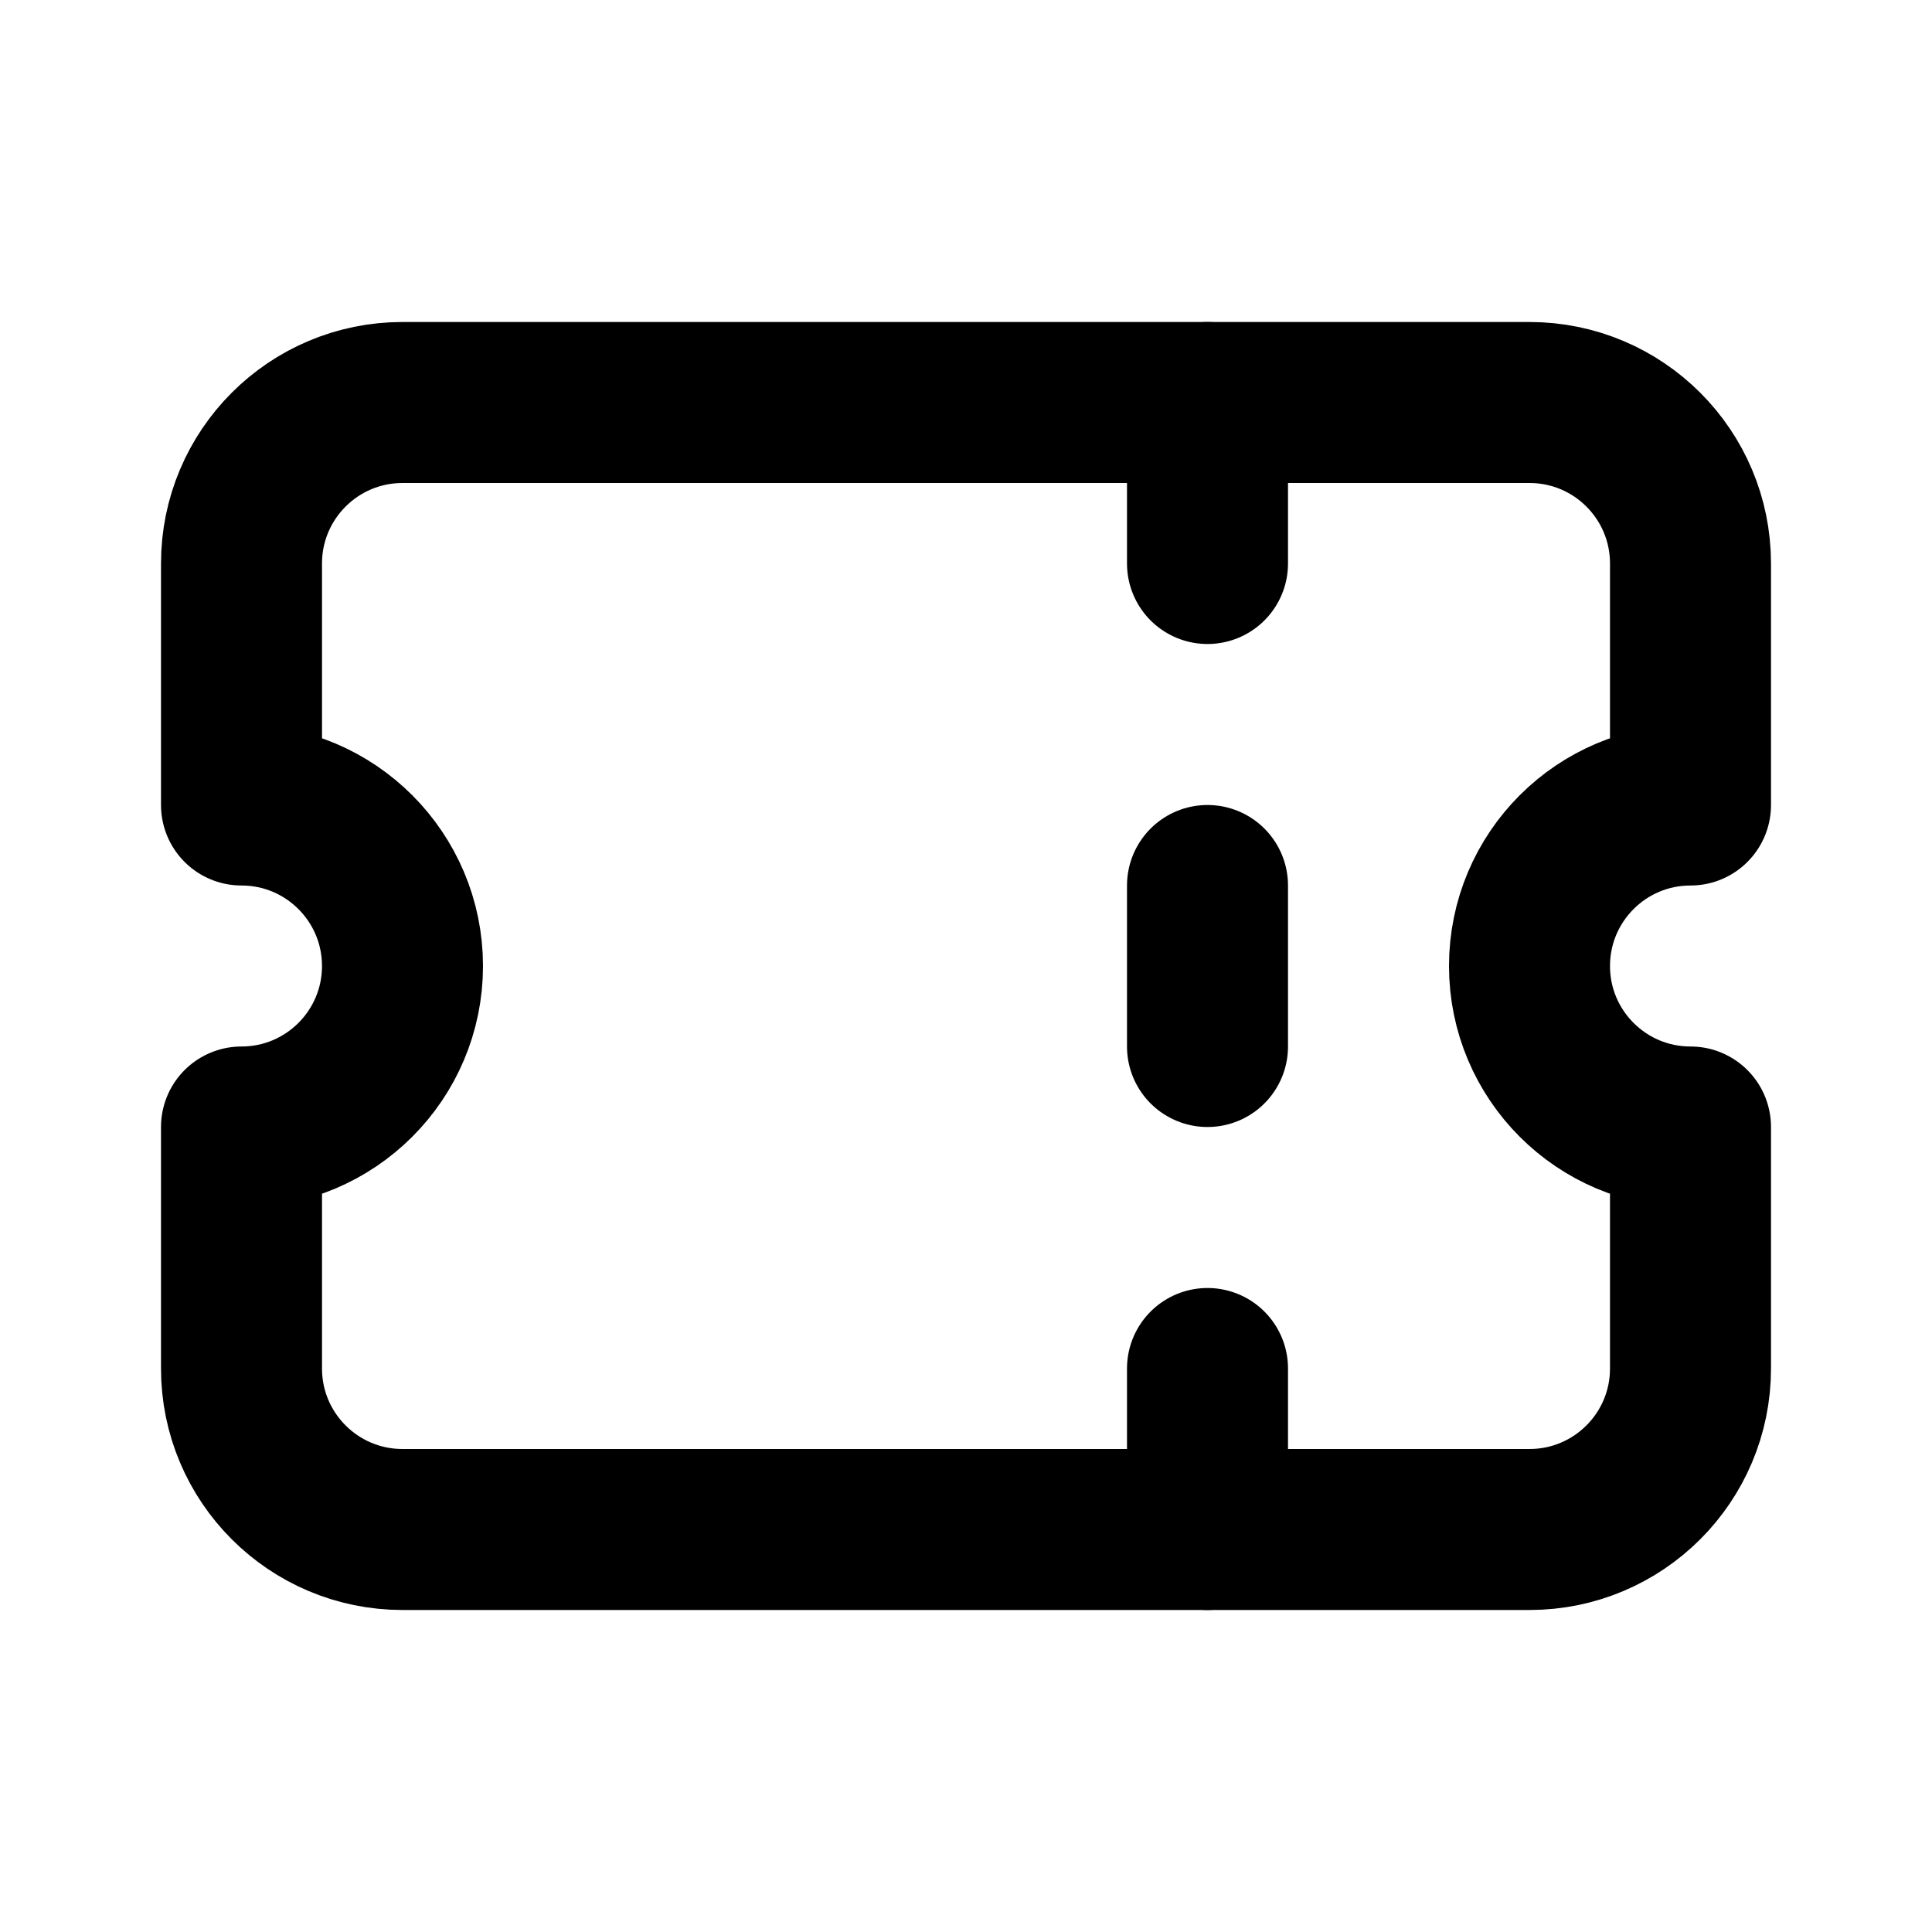
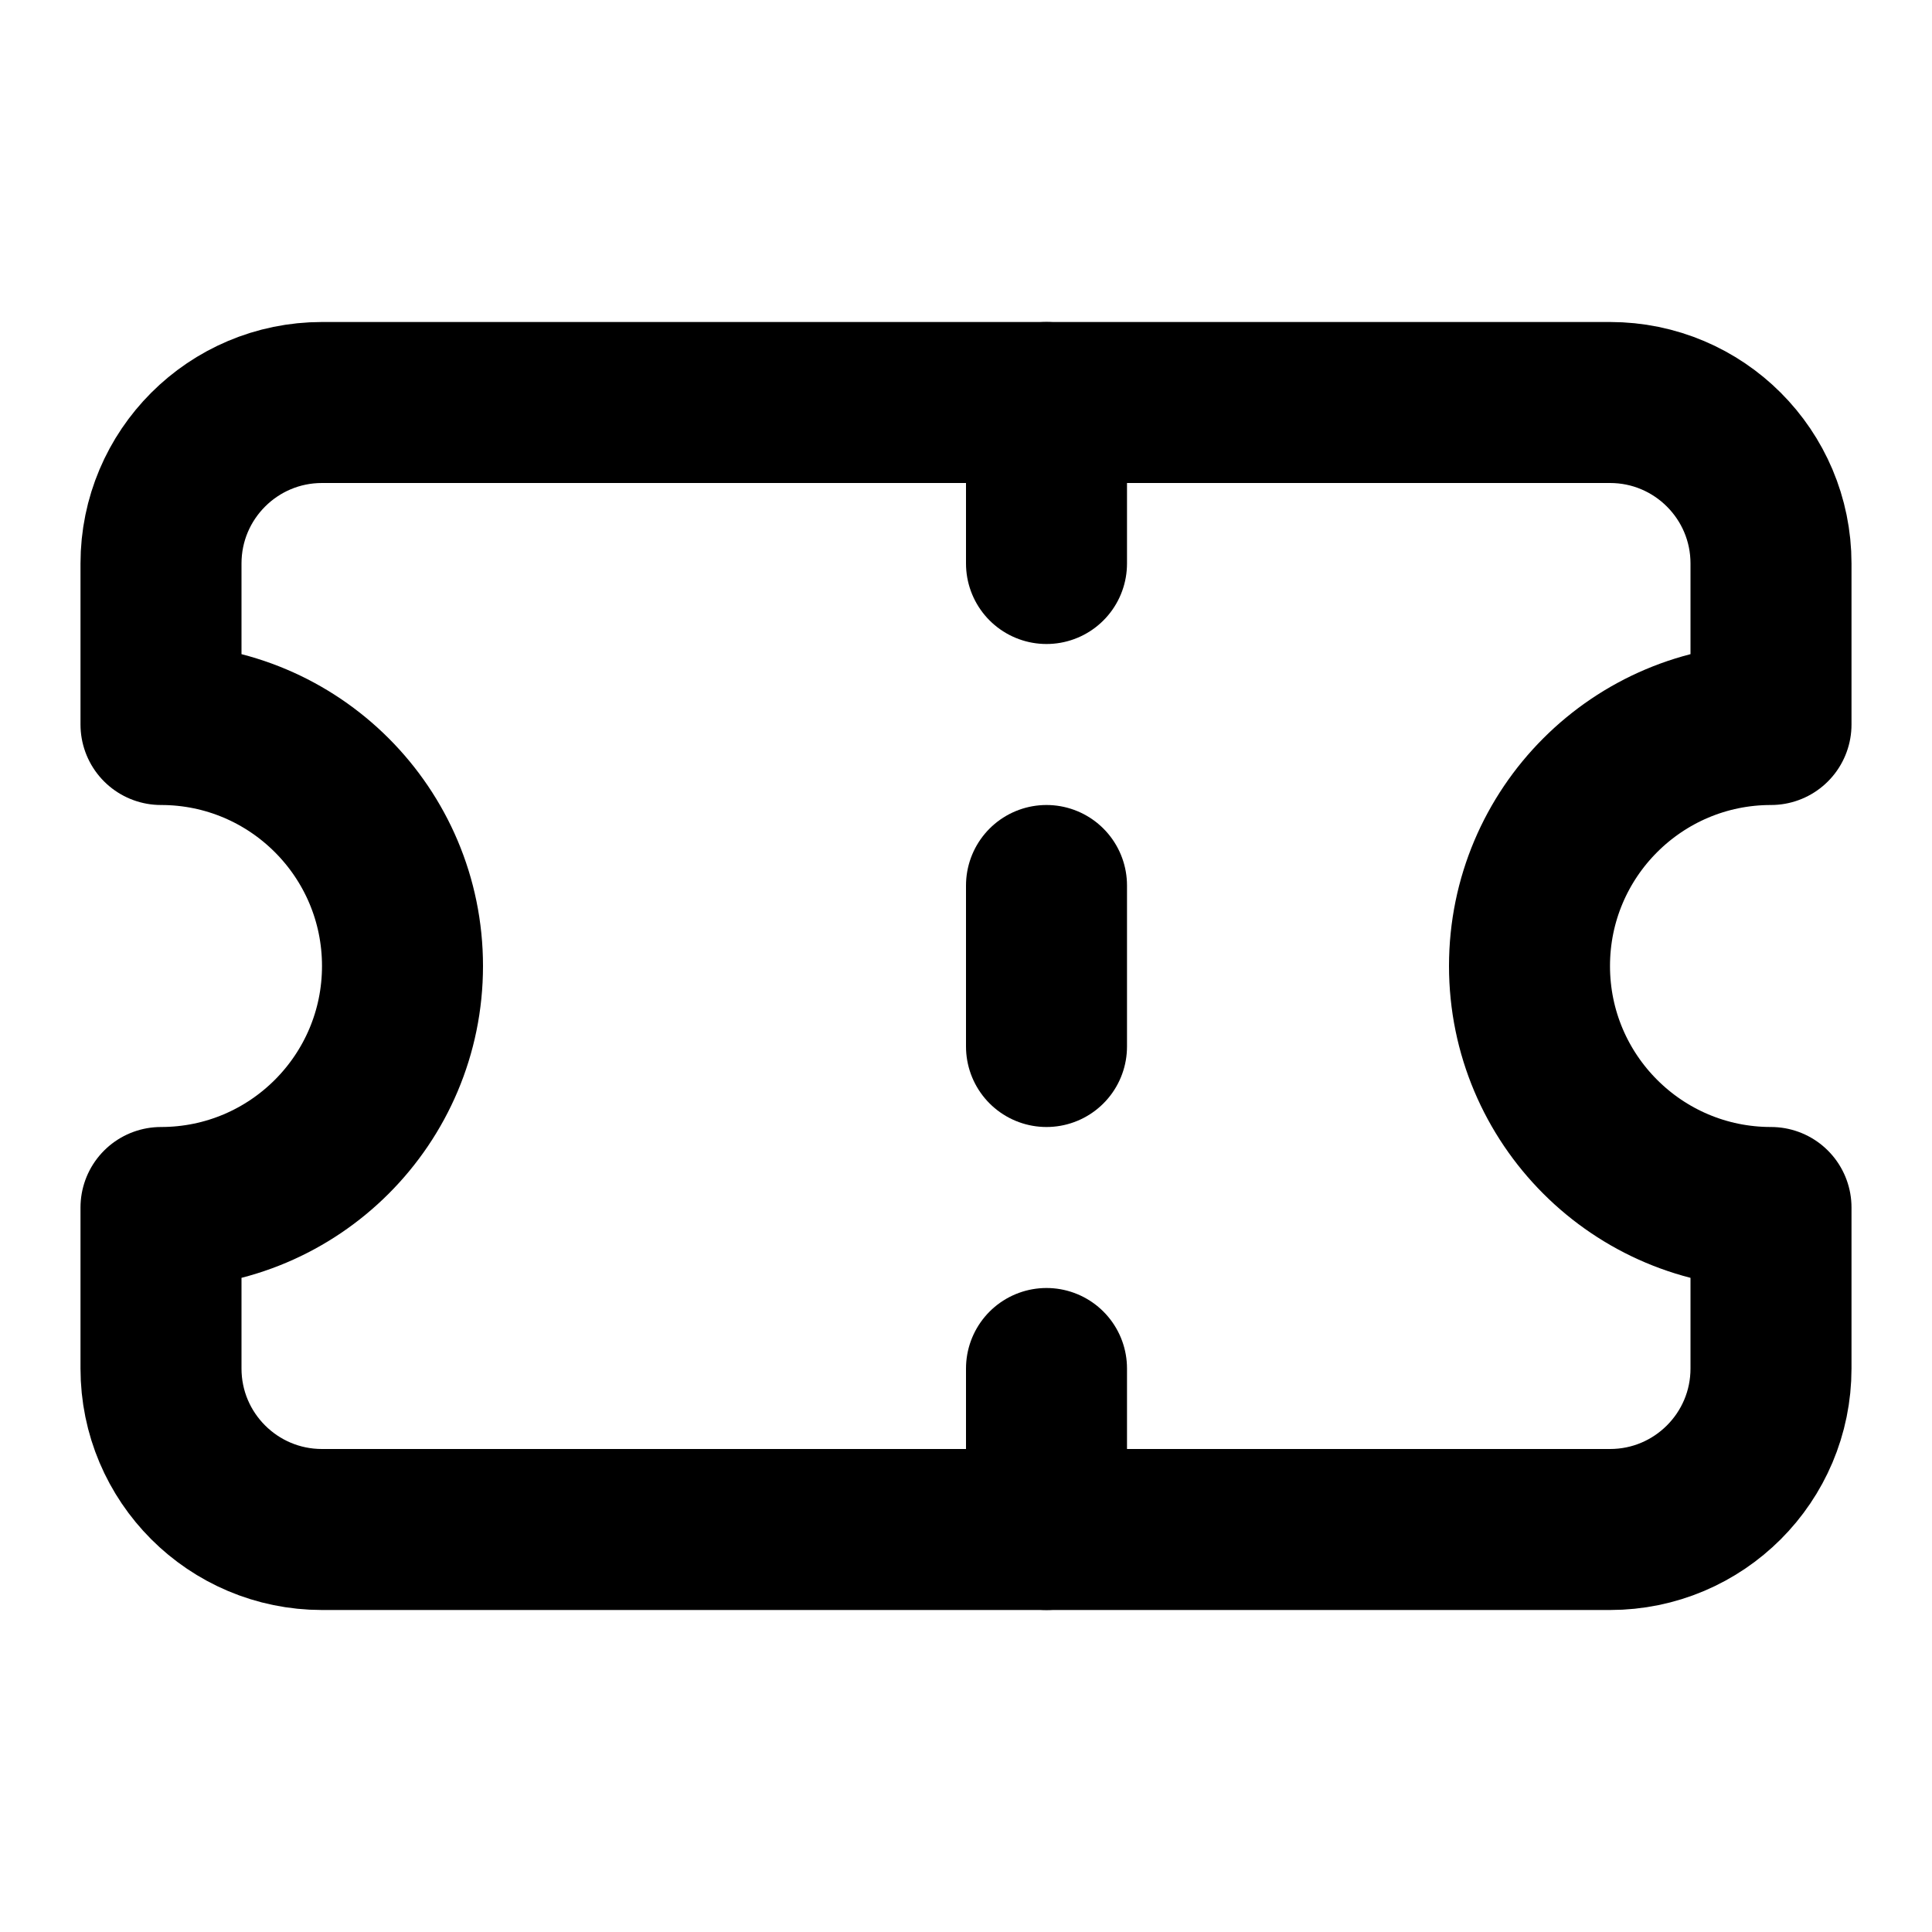
<svg xmlns="http://www.w3.org/2000/svg" width="24" height="24" viewBox="0 0 24 24" fill="none" stroke="currentColor" stroke-width="2" stroke-linecap="round" stroke-linejoin="round">
-   <path d="M15 5l0 2" />
-   <path d="M15 11l0 2" />
-   <path d="M15 17l0 2" />
-   <path d="M5 5h14a2 2 0 0 1 2 2v3a2 2 0 0 0 0 4v3a2 2 0 0 1 -2 2h-14a2 2 0 0 1 -2 -2v-3a2 2 0 0 0 0 -4v-3a2 2 0 0 1 2 -2" />
+   <path d="M2 9a3 3 0 0 1 0 6v2a2 2 0 0 0 2 2h16a2 2 0 0 0 2-2v-2a3 3 0 0 1 0-6V7a2 2 0 0 0-2-2H4a2 2 0 0 0-2 2Z" />
+   <path d="M13 5v2" />
+   <path d="M13 17v2" />
+   <path d="M13 11v2" />
</svg>
